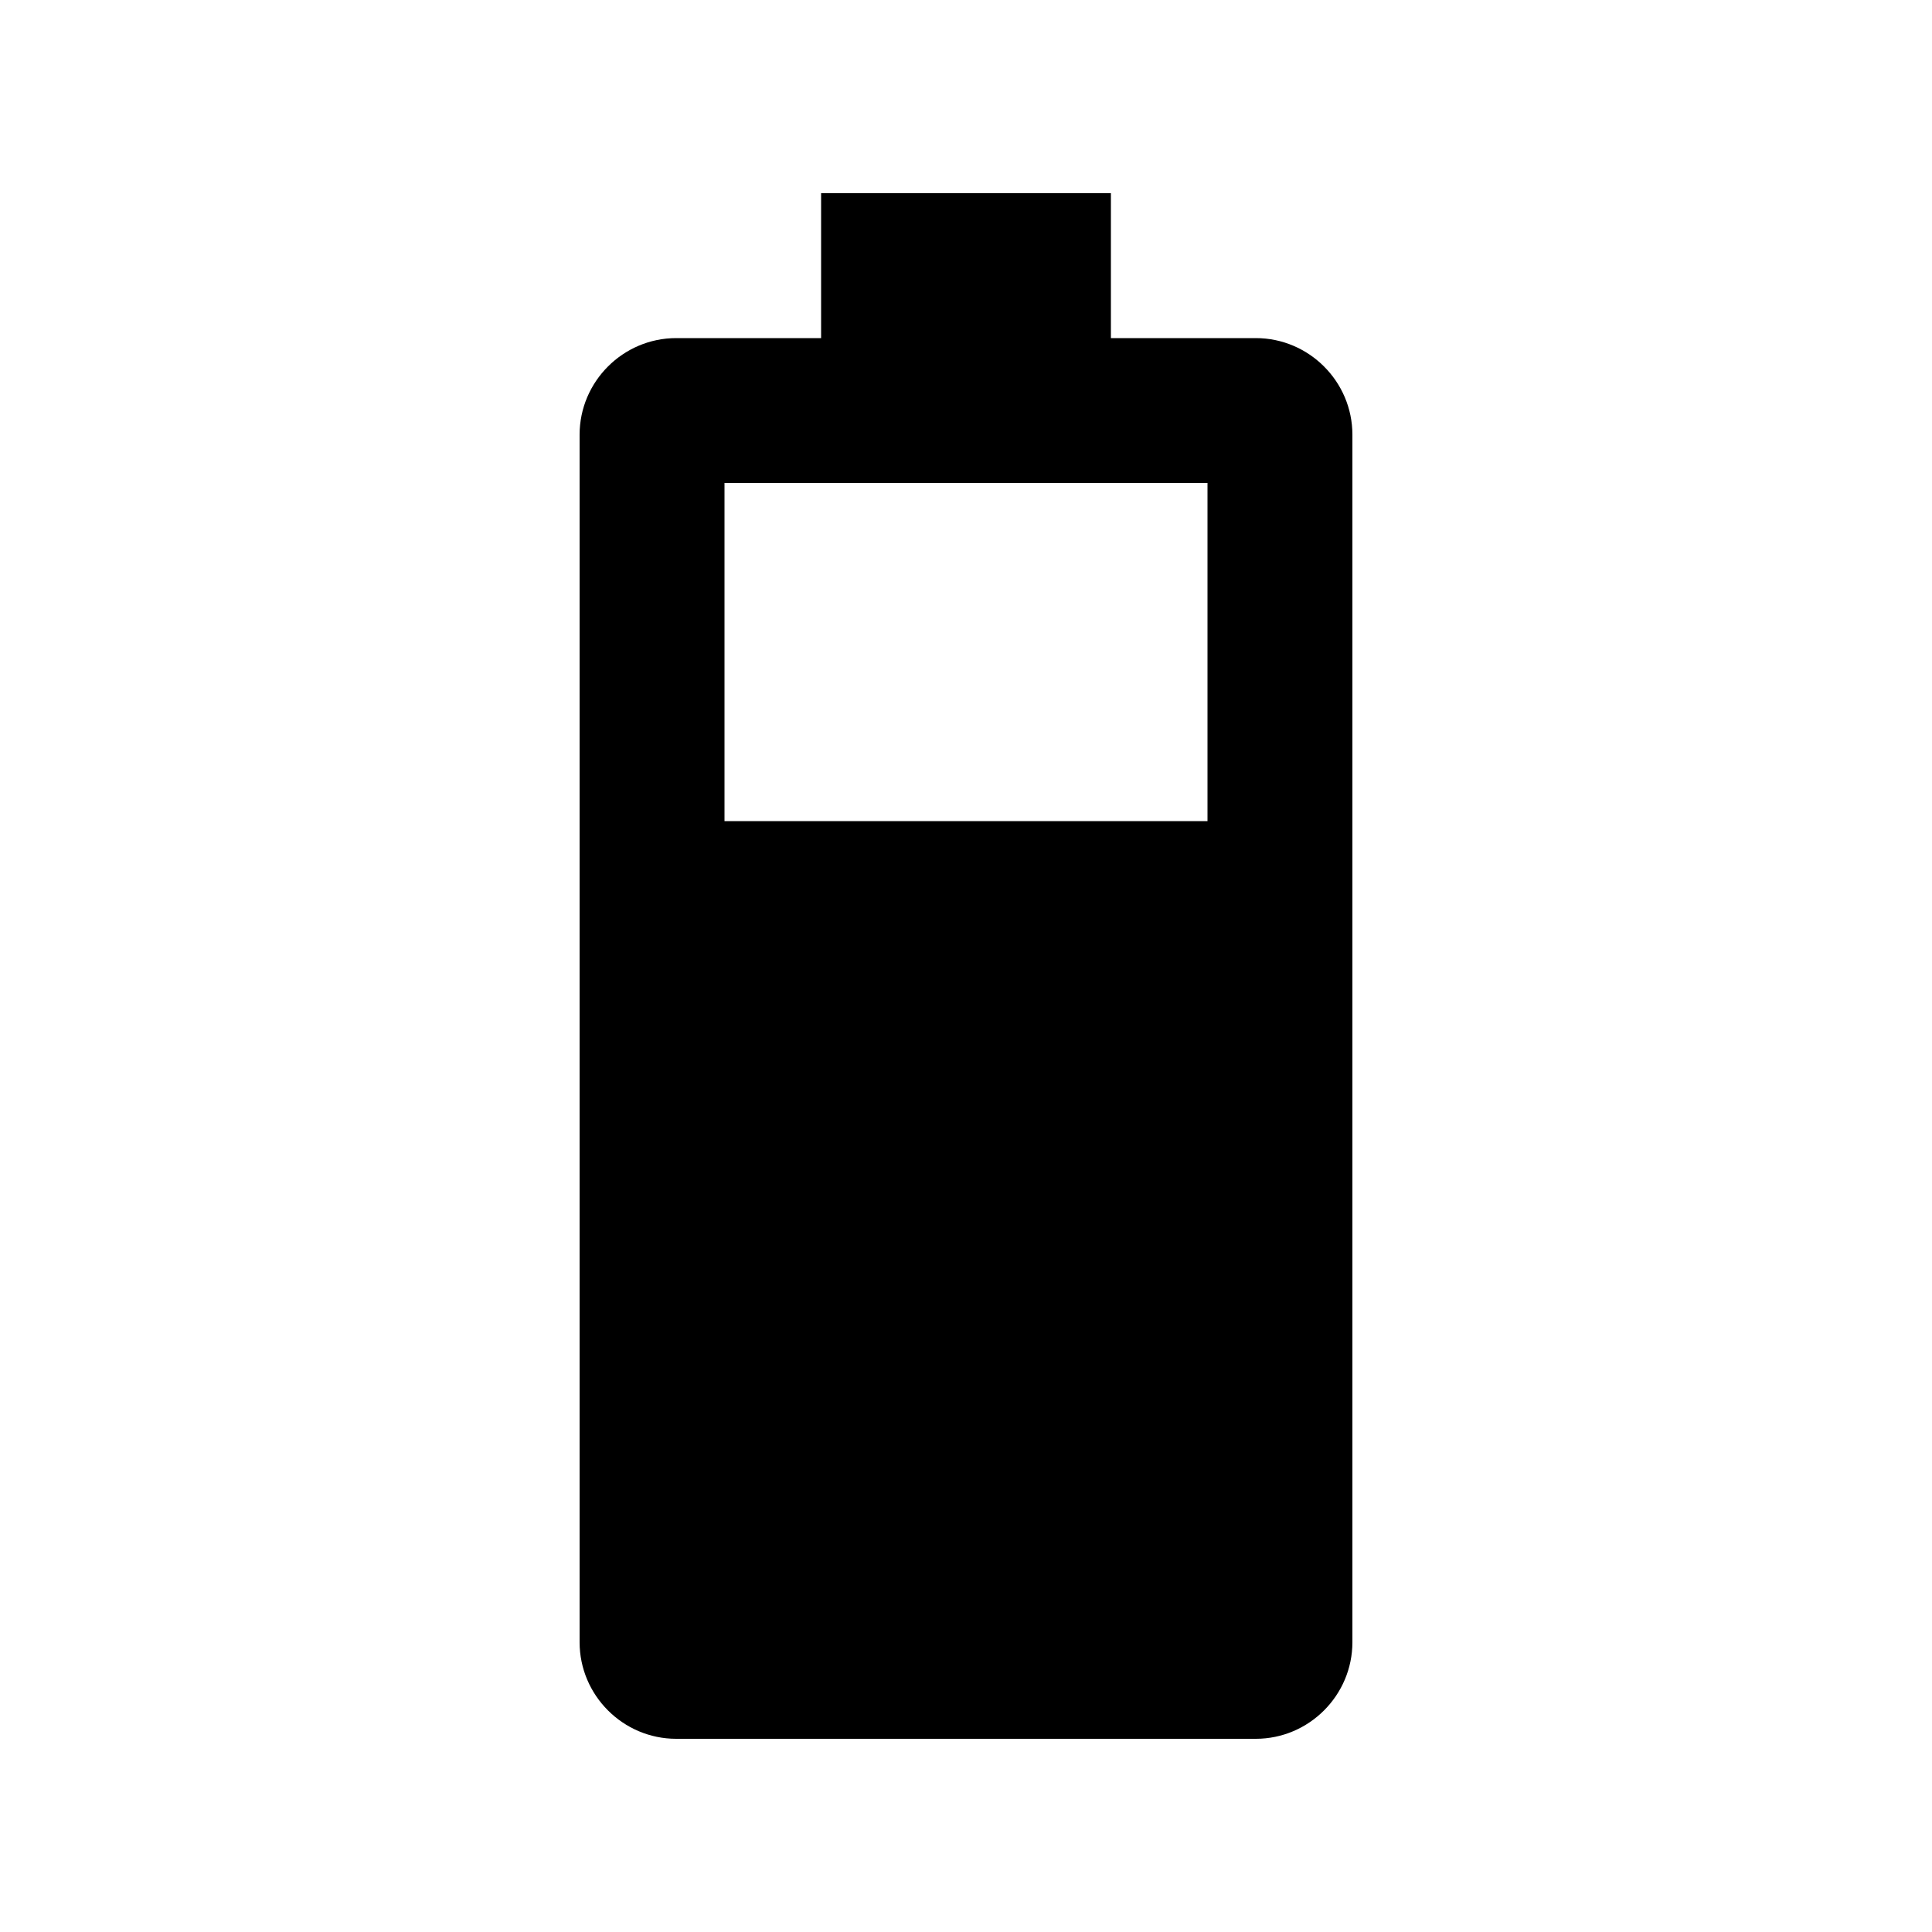
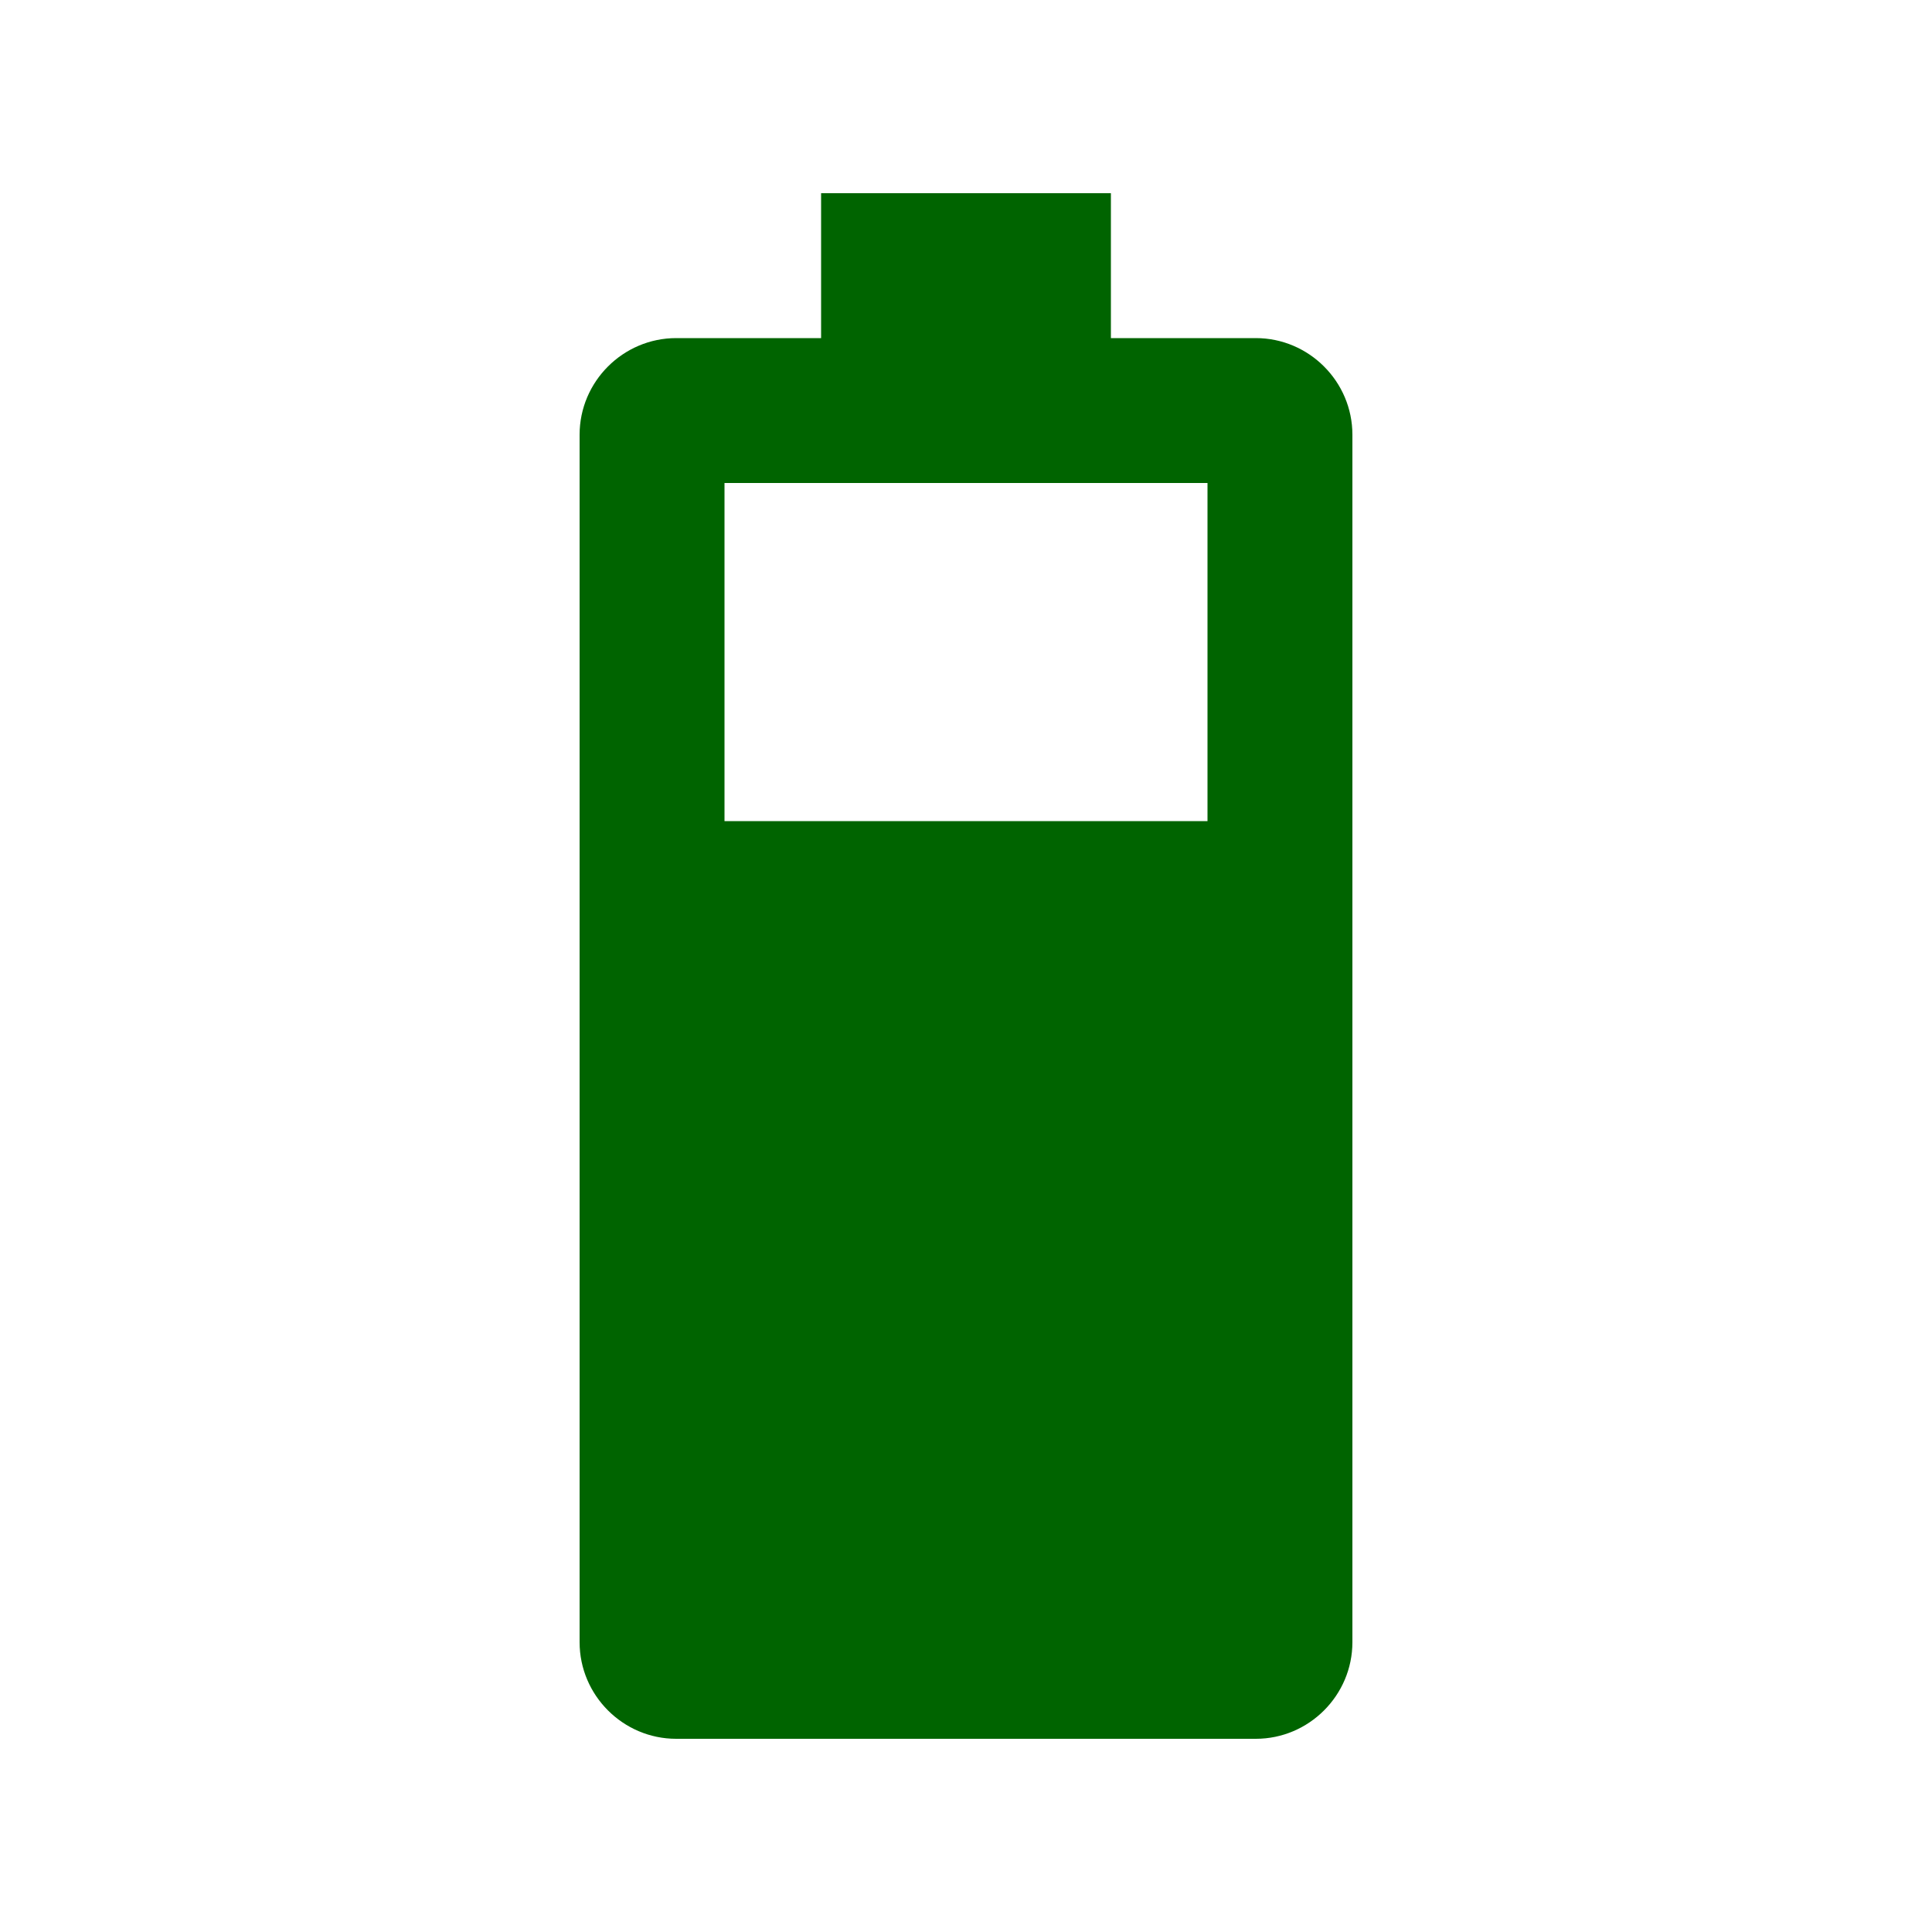
- <svg xmlns="http://www.w3.org/2000/svg" enable-background="new 0 0 20 20" height="36px" viewBox="0 0 20 20" width="36px" fill="#000000">
+ <svg xmlns="http://www.w3.org/2000/svg" enable-background="new 0 0 20 20" height="48px" viewBox="0 0 20 20" width="48px" fill="#006400">
  <g>
    <rect fill="none" height="20" width="20" />
  </g>
  <g>
    <path d="M13,3.5c0.55,0,1,0.45,1,1V17c0,0.55-0.45,1-1,1H7c-0.55,0-1-0.45-1-1V4.5c0-0.55,0.45-1,1-1h1.5V2h3v1.5H13z M12.5,5h-5 v3.5h5V5z" />
  </g>
</svg>
